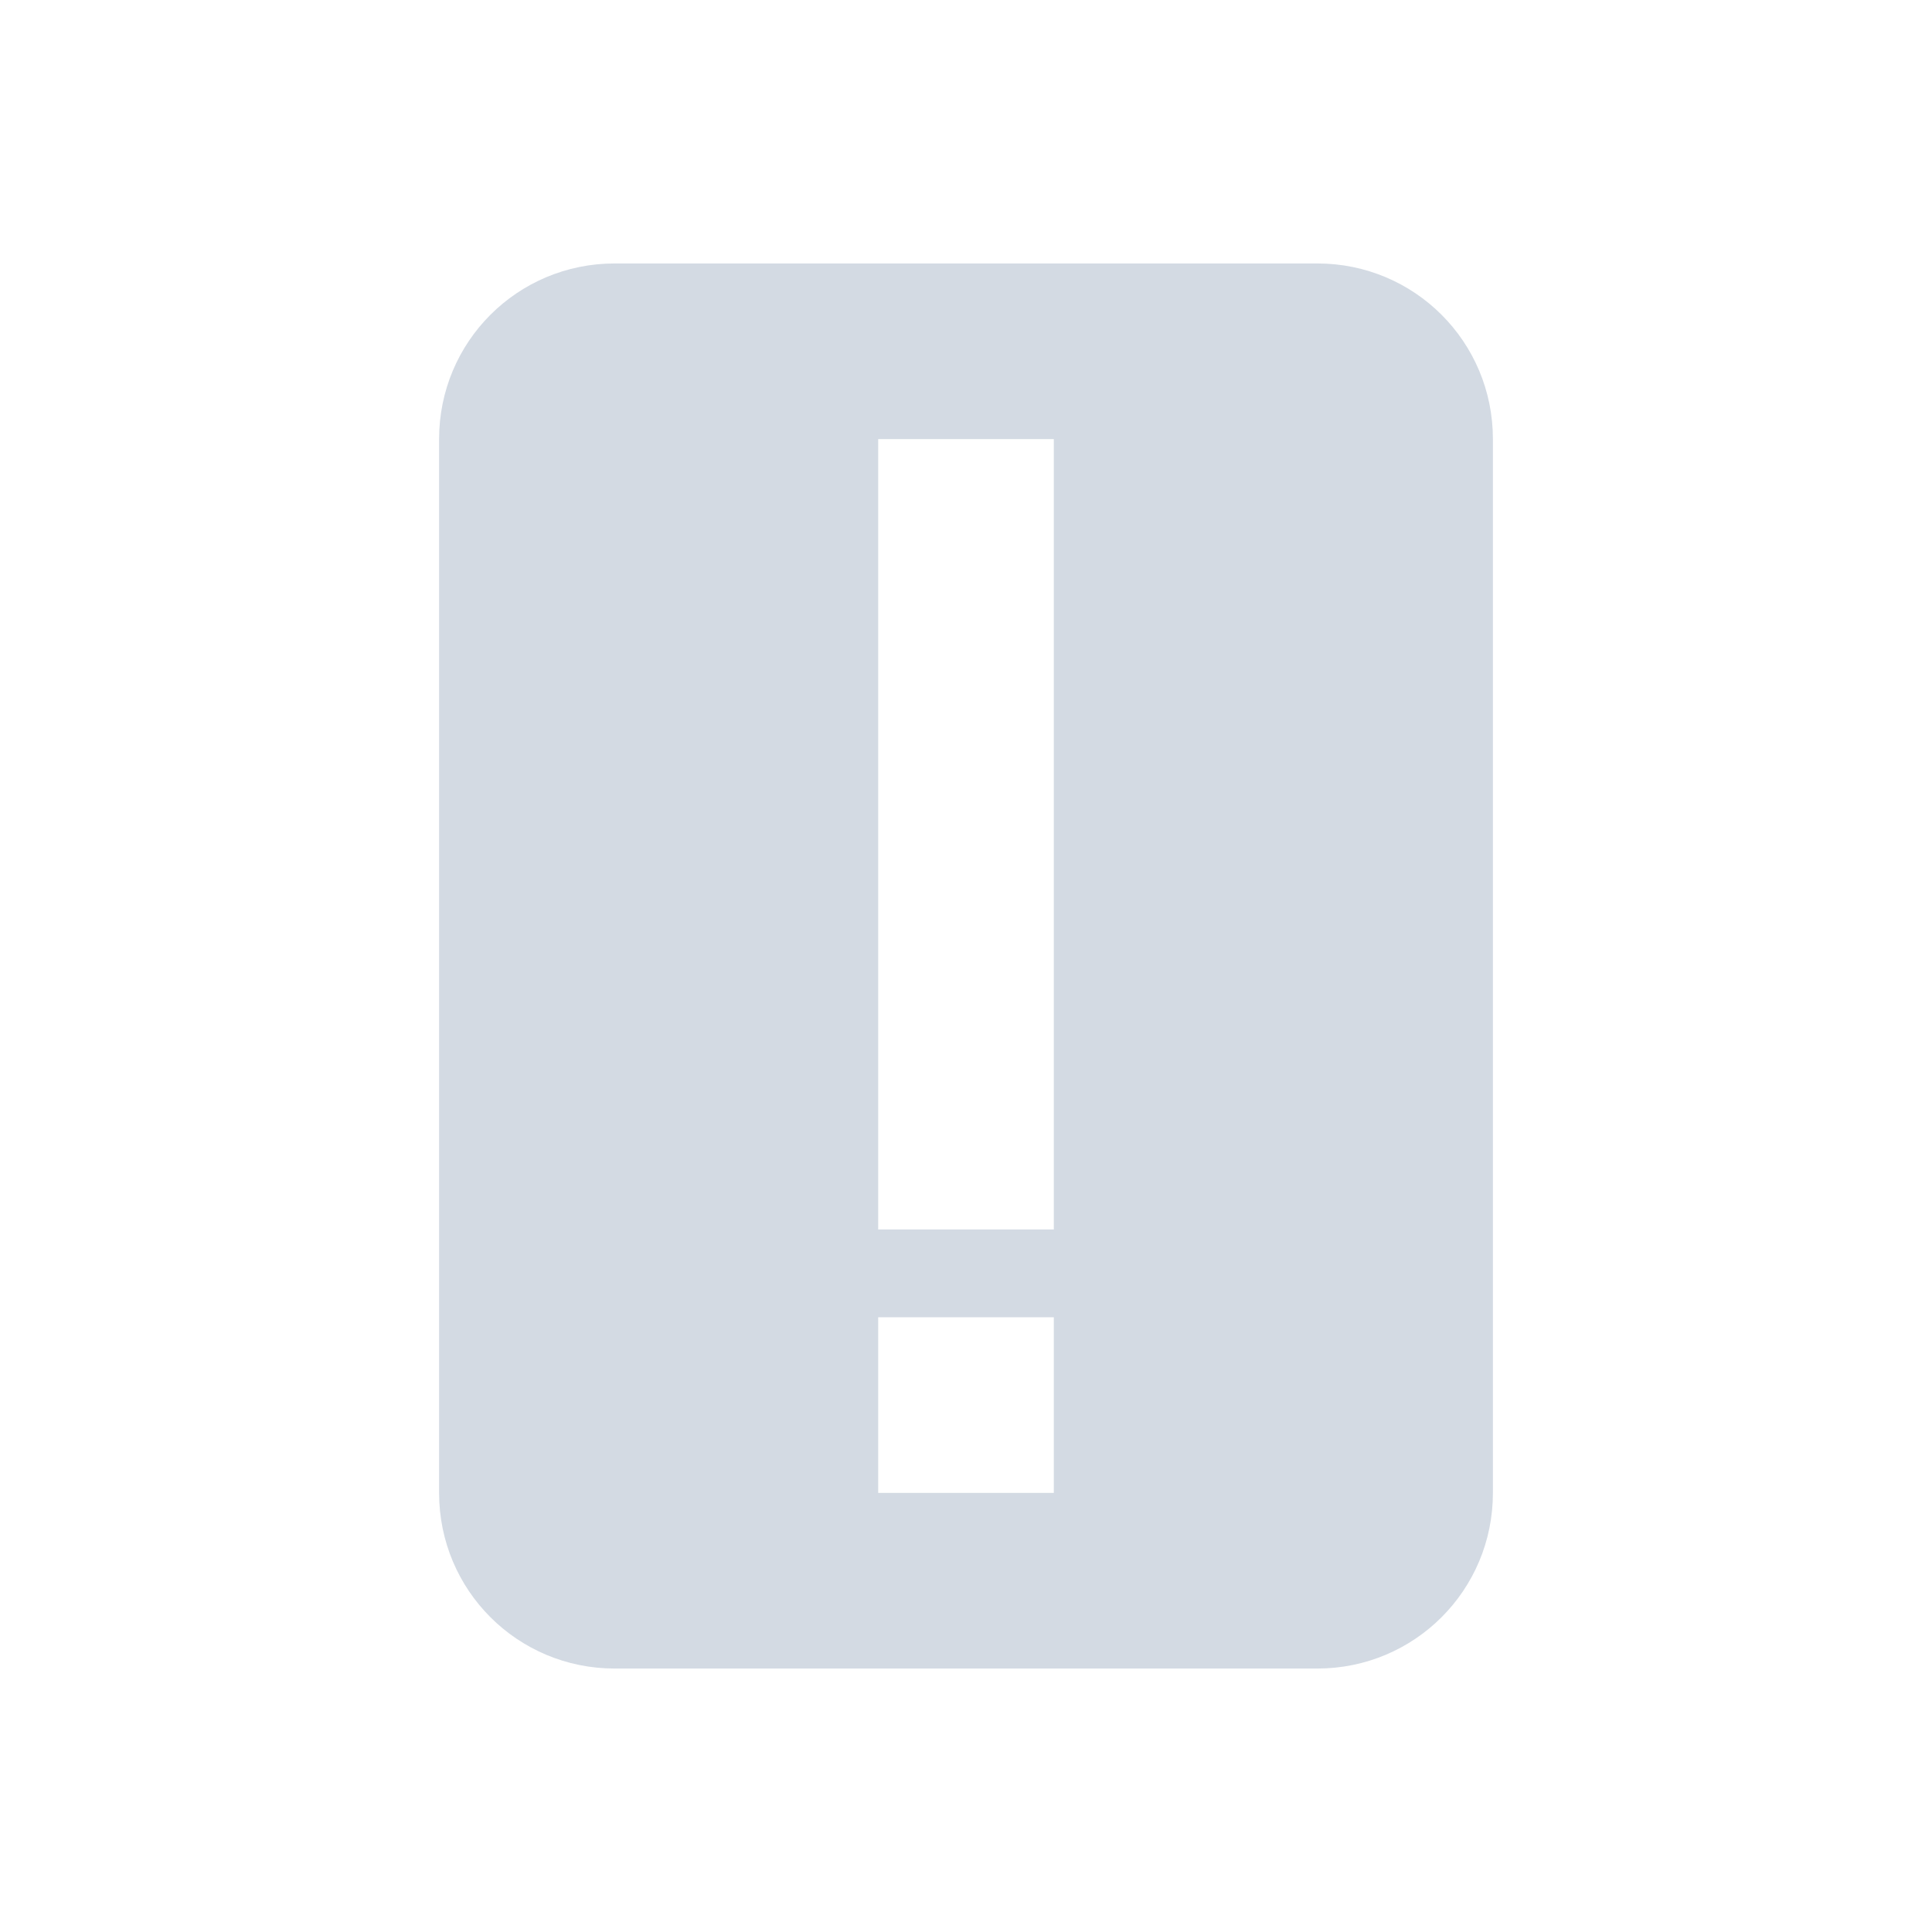
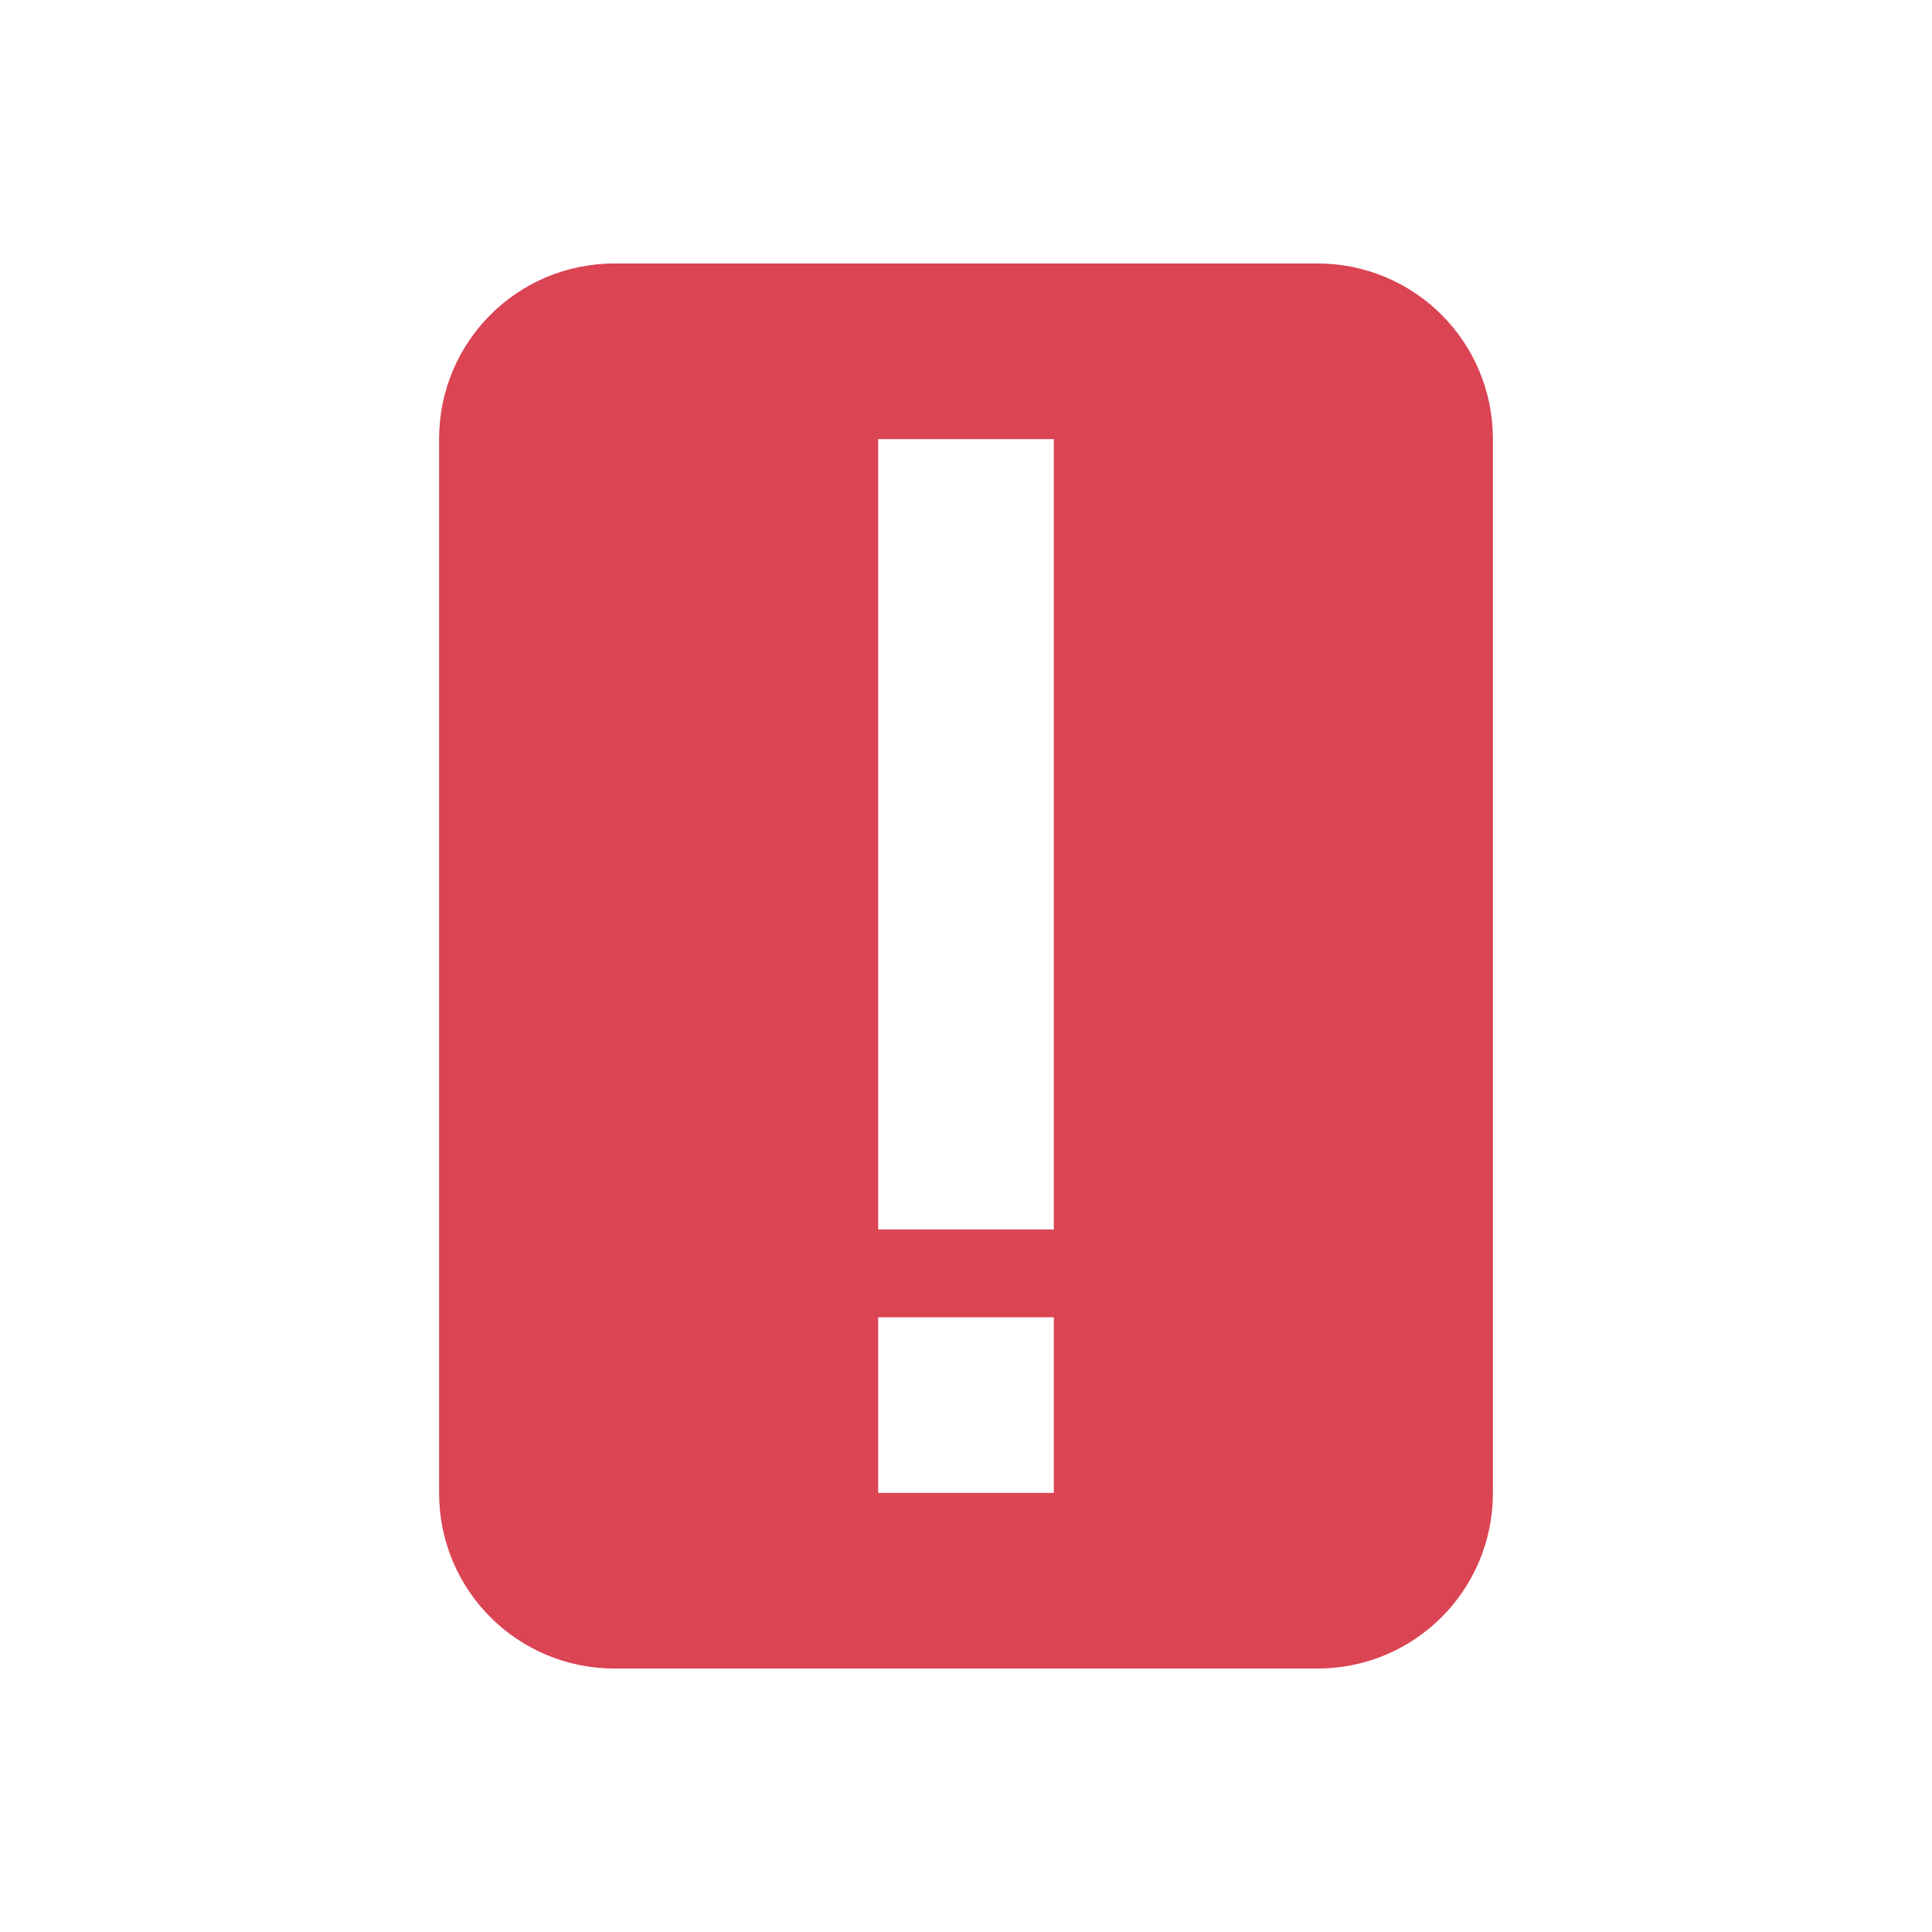
<svg xmlns="http://www.w3.org/2000/svg" xmlns:ns1="http://www.openswatchbook.org/uri/2009/osb" id="svg7384" width="22" height="22" version="1.1" style="enable-background:new">
  <defs id="defs7386">
    <style id="current-color-scheme" type="text/css">
   .ColorScheme-Text { color:#d3dae3; } .ColorScheme-Highlight { color:#5294e2; } .ColorScheme-ButtonBackground { color:#d3dae3; }
  </style>
    <linearGradient id="linearGradient5606" ns1:paint="solid">
      <stop id="stop5608" offset="0" style="stop-color:currentColor;stop-opacity:1" />
    </linearGradient>
  </defs>
  <g id="wallet-open" transform="translate(-467.0001,-135)">
    <path id="rect4188" d="m 467,135 22,0 0,22 -22,0 z" style="opacity:0;fill:#2b0000;fill-opacity:0.404;fill-rule:nonzero;stroke:none;stroke-width:1;stroke-linecap:round;stroke-linejoin:round;stroke-miterlimit:4;stroke-dasharray:none;stroke-dashoffset:0;stroke-opacity:1" />
-     <path id="path4166" class="ColorScheme-Text" d="M 7,3 C 5.892,3 5,3.892 5,5 l 0,12 c 0,1.108 0.892,2 2,2 l 8,0 c 1.108,0 2,-0.892 2,-2 L 17,5 C 17,3.892 16.108,3 15,3 L 7,3 Z m 3,2 2,0 0,9 -2,0 0,-9 z m 0,10 2,0 0,2 -2,0 0,-2 z" transform="translate(467.0001,135)" style="opacity:1;fill:currentColor;fill-opacity:1;stroke:none;stroke-width:2;stroke-miterlimit:4;stroke-dasharray:none;stroke-opacity:1" />
+     <path id="path4166" class="ColorScheme-Text" d="M 7,3 C 5.892,3 5,3.892 5,5 l 0,12 c 0,1.108 0.892,2 2,2 l 8,0 c 1.108,0 2,-0.892 2,-2 L 17,5 C 17,3.892 16.108,3 15,3 L 7,3 Z m 3,2 2,0 0,9 -2,0 0,-9 z m 0,10 2,0 0,2 -2,0 0,-2 z" transform="translate(467.0001,135)" style="opacity:1;fill:#da4453;fill-opacity:1;stroke:none;stroke-width:2;stroke-miterlimit:4;stroke-dasharray:none;stroke-opacity:1" />
  </g>
  <g id="wallet-closed" transform="translate(-467.0001,-135)">
    <path id="path4194" class="ColorScheme-Text" d="m 29,3 c -1.108,0 -2,0.892 -2,2 l 0,12 c 0,1.108 0.892,2 2,2 l 8,0 c 1.108,0 2,-0.892 2,-2 L 39,5 C 39,3.892 38.108,3 37,3 l -8,0 z m 3,5 c 1.108,0 2,1.042 2,2.322 l 0,1.105 0.5,0 c 0.277,0 0.5,0.256 0.5,0.572 l 0,3.428 C 35,15.744 34.777,16 34.5,16 l -5,0 C 29.223,16 29,15.744 29,15.428 L 29,12 c 0,-0.317 0.223,-0.572 0.5,-0.572 l 0.5,0 0,-1.105 C 30,9.042 30.892,8 32,8 Z m 0,1.143 c -0.554,0 -1,0.509 -1,1.143 l 0,1.143 2,0 0,-1.143 C 33,9.652 32.554,9.143 32,9.143 Z" transform="translate(467.0001,135)" style="opacity:1;fill:currentColor;fill-opacity:1;stroke:none;stroke-width:2;stroke-miterlimit:4;stroke-dasharray:none;stroke-opacity:1" />
    <path id="path4183" d="m 489,135 22,0 0,22 -22,0 z" style="opacity:0;fill:#2b0000;fill-opacity:0.404;fill-rule:nonzero;stroke:none;stroke-width:1;stroke-linecap:round;stroke-linejoin:round;stroke-miterlimit:4;stroke-dasharray:none;stroke-dashoffset:0;stroke-opacity:1" />
  </g>
</svg>
